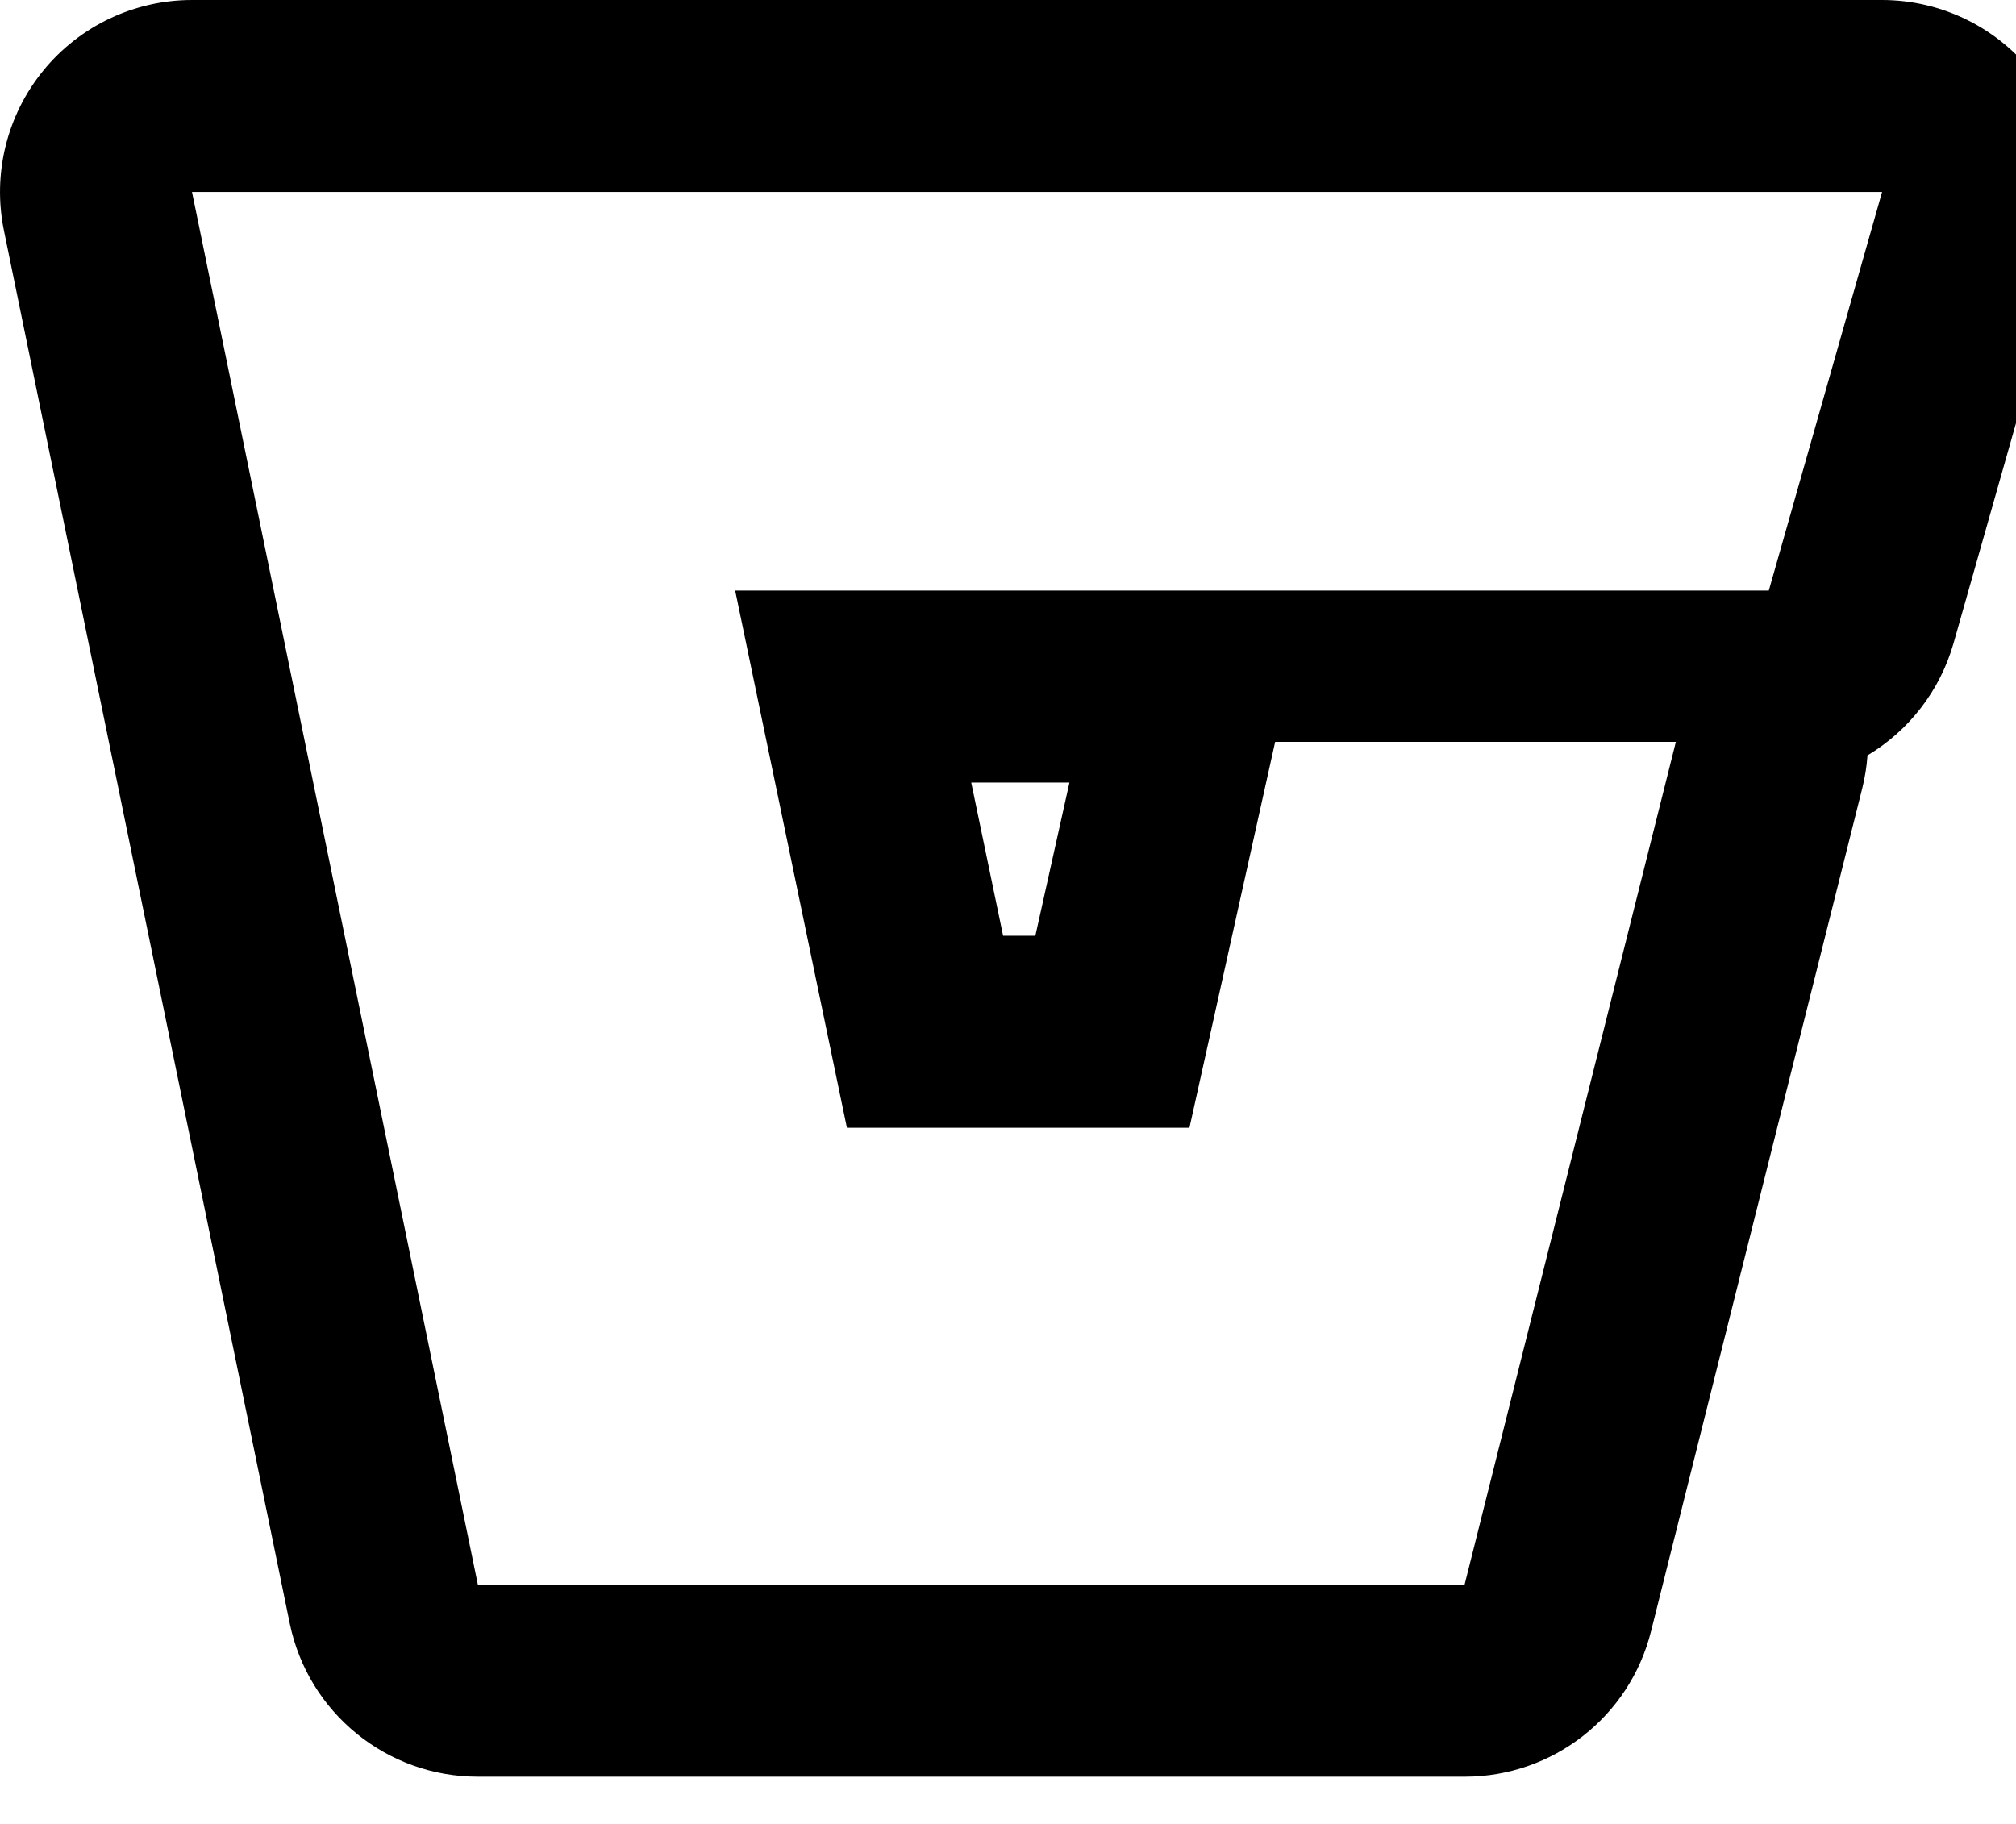
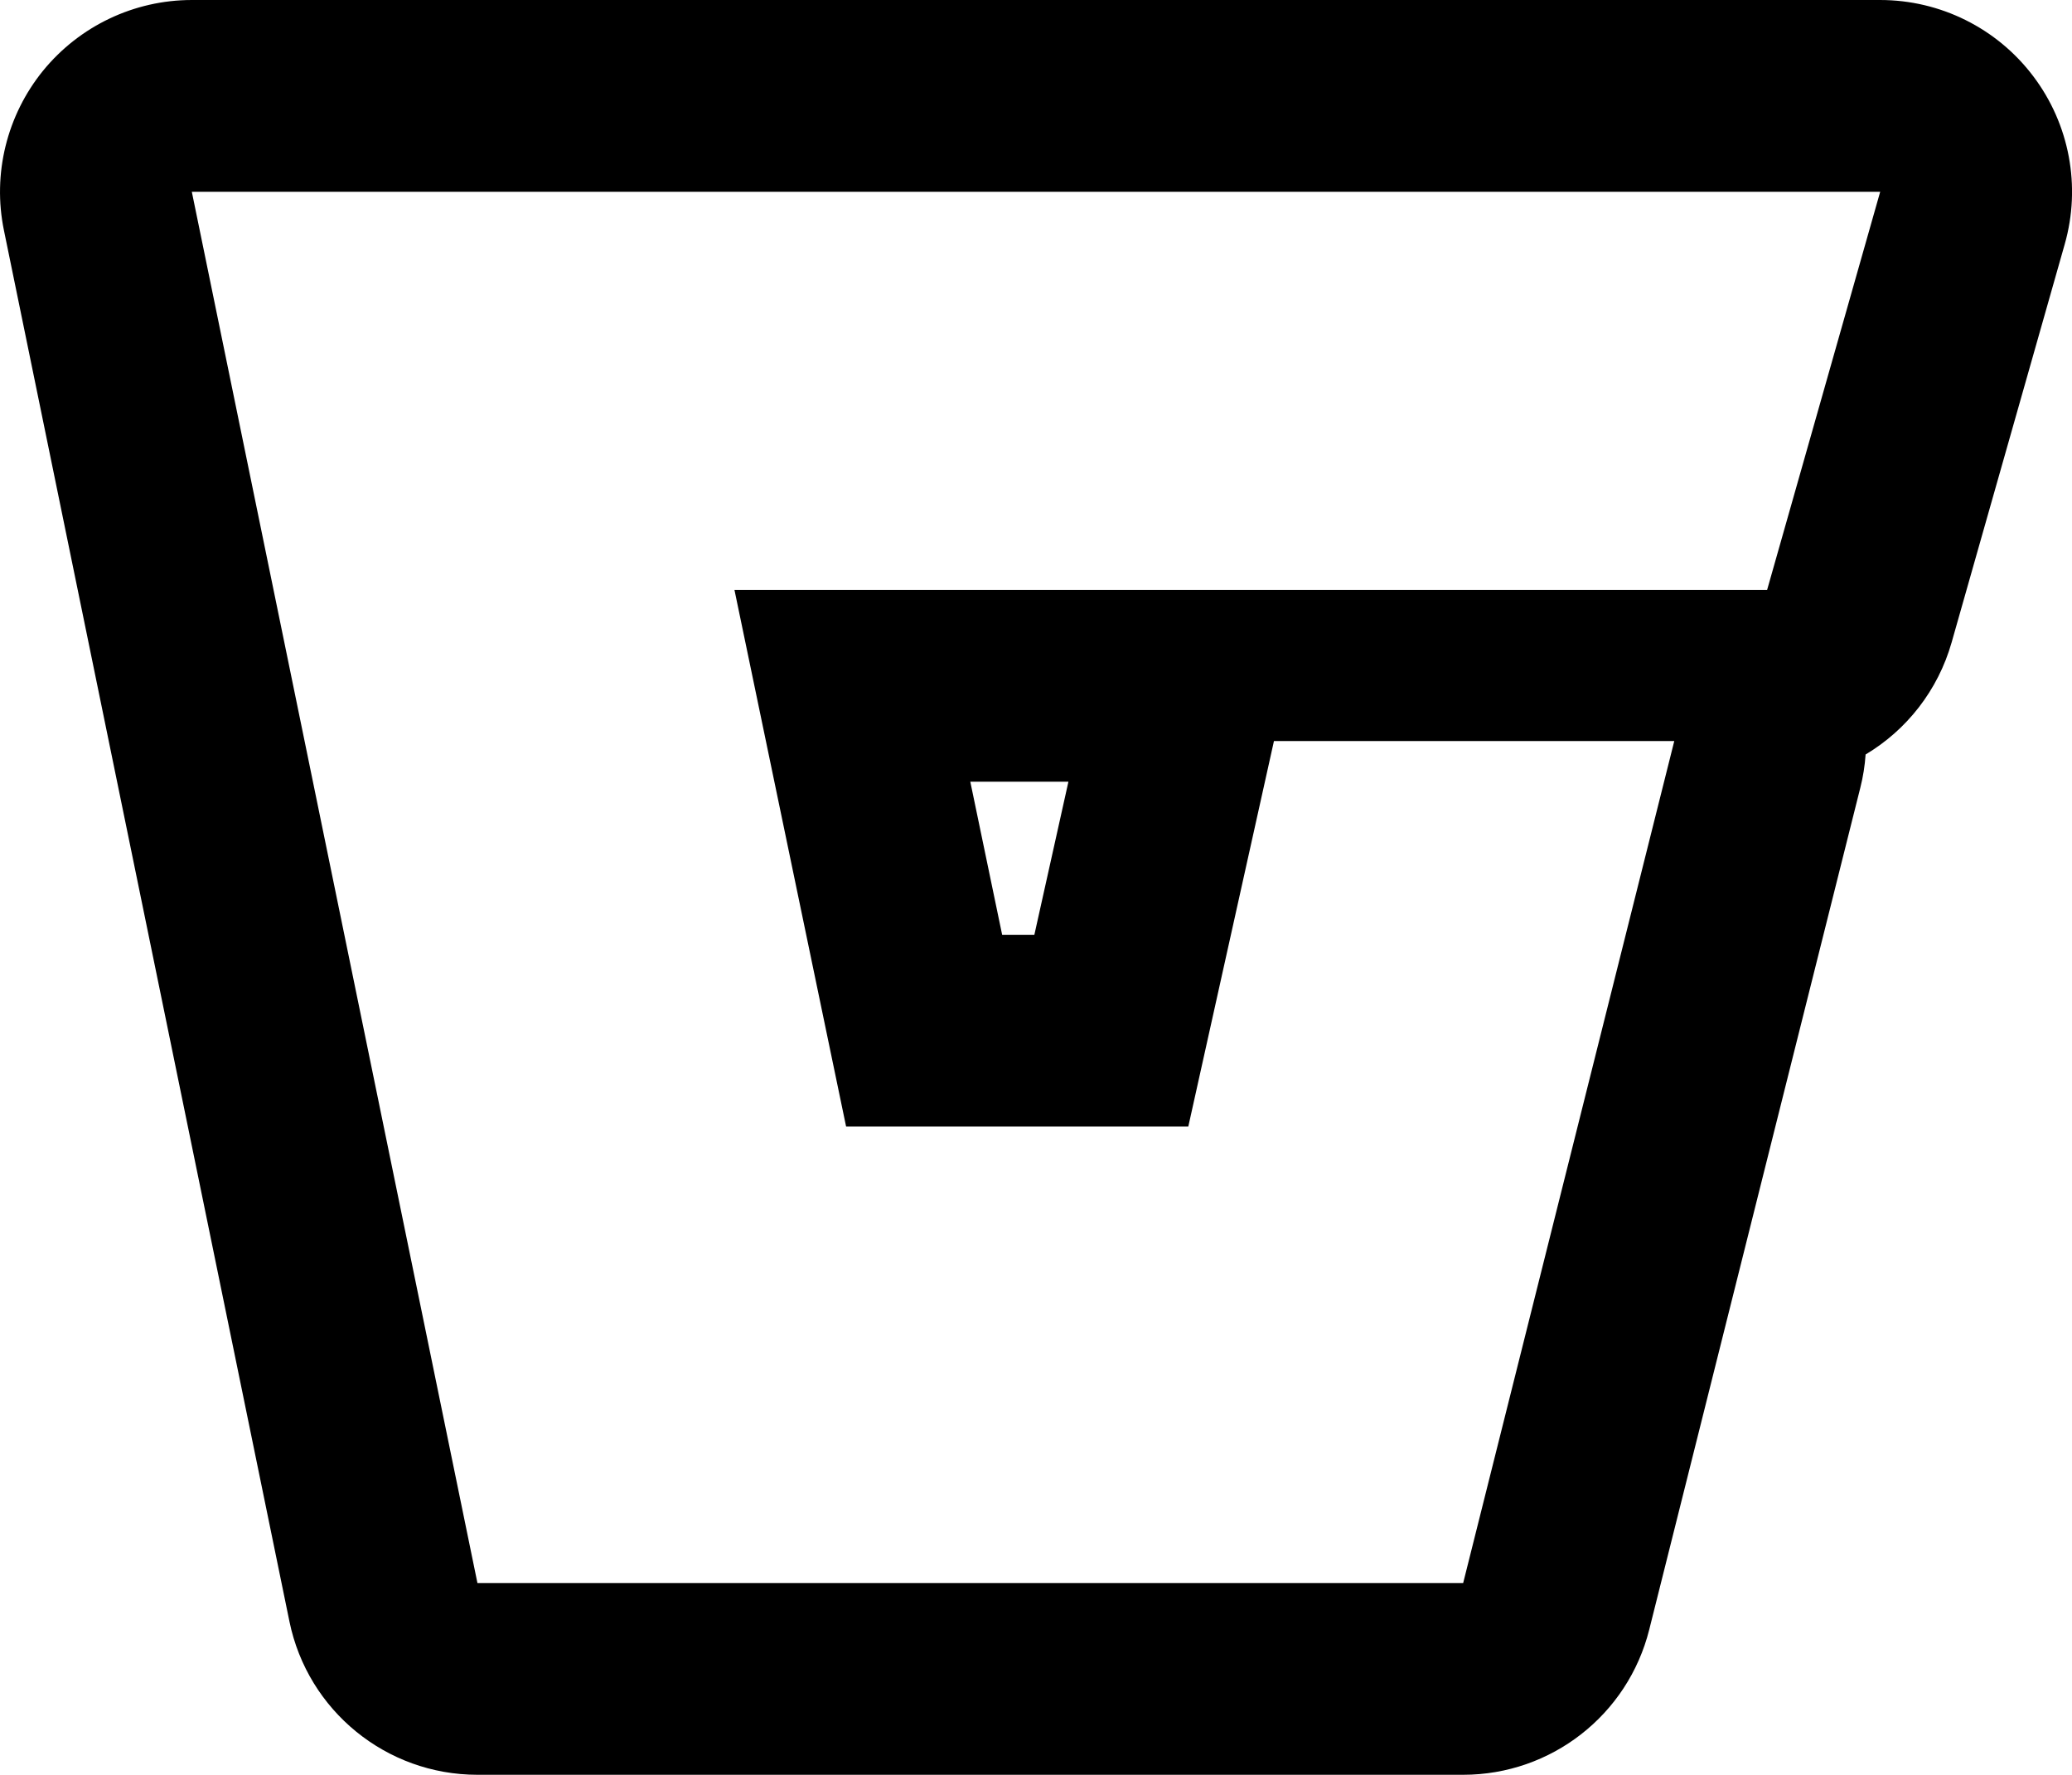
- <svg xmlns="http://www.w3.org/2000/svg" viewBox="0 0 21 19">
-   <g data-name="Path 5" fill="none" stroke-linecap="round" stroke-linejoin="round">
-     <path d="M4.978 16.508h10.279l2.2-8.78h-4.175l-.893 4.021H8.821l-1.164-5.6h10.767l1.179-4.152h-17.6z" />
-     <path d="M15.256 16.508l2.201-8.78h-4.174l-.893 4.02H8.822L7.658 6.152h10.767L19.605 2H2l2.978 14.508h10.278m0 2H4.978a2 2 0 01-1.96-1.598L.041 2.402A2 2 0 012.001 0h17.603a2 2 0 011.924 2.547L20.35 6.699c-.143.502-.47.914-.897 1.17a2 2 0 01-.055.345l-2.2 8.78a2 2 0 01-1.94 1.514zm-4.807-8.76h.336l.355-1.596h-1.023l.332 1.596z" fill="currentColor" />
+ <svg xmlns="http://www.w3.org/2000/svg" width="21.604" height="18.507" viewBox="0 0 21.604 18.507">
+   <g id="Path_5" data-name="Path 5" transform="translate(-920.86 -1224.528)" fill="none" stroke-linecap="round" stroke-linejoin="round">
+     <path d="M925.838,1241.036h10.279l2.2-8.78h-4.175l-.893,4.021h-3.568l-1.164-5.6h10.767l1.179-4.152h-17.6Z" stroke="none" />
+     <path d="M 936.116 1241.036 L 938.317 1232.256 L 934.143 1232.256 L 933.25 1236.276 L 929.682 1236.276 L 928.518 1230.68 L 939.285 1230.68 L 940.464 1226.528 L 922.86 1226.528 L 925.838 1241.036 L 936.116 1241.036 M 936.116 1243.036 L 925.838 1243.036 C 924.888 1243.036 924.069 1242.368 923.878 1241.438 L 920.901 1226.93 C 920.78 1226.342 920.931 1225.73 921.31 1225.264 C 921.69 1224.799 922.259 1224.528 922.86 1224.528 L 940.464 1224.528 C 941.091 1224.528 941.682 1224.822 942.06 1225.323 C 942.438 1225.823 942.56 1226.472 942.388 1227.075 L 941.209 1231.227 C 941.066 1231.729 940.739 1232.141 940.312 1232.396 C 940.304 1232.512 940.286 1232.628 940.257 1232.742 L 938.056 1241.522 C 937.833 1242.412 937.034 1243.036 936.116 1243.036 Z M 931.309 1234.276 L 931.645 1234.276 L 932 1232.68 L 930.977 1232.68 L 931.309 1234.276 Z" stroke="none" fill="currentColor" />
  </g>
</svg>
